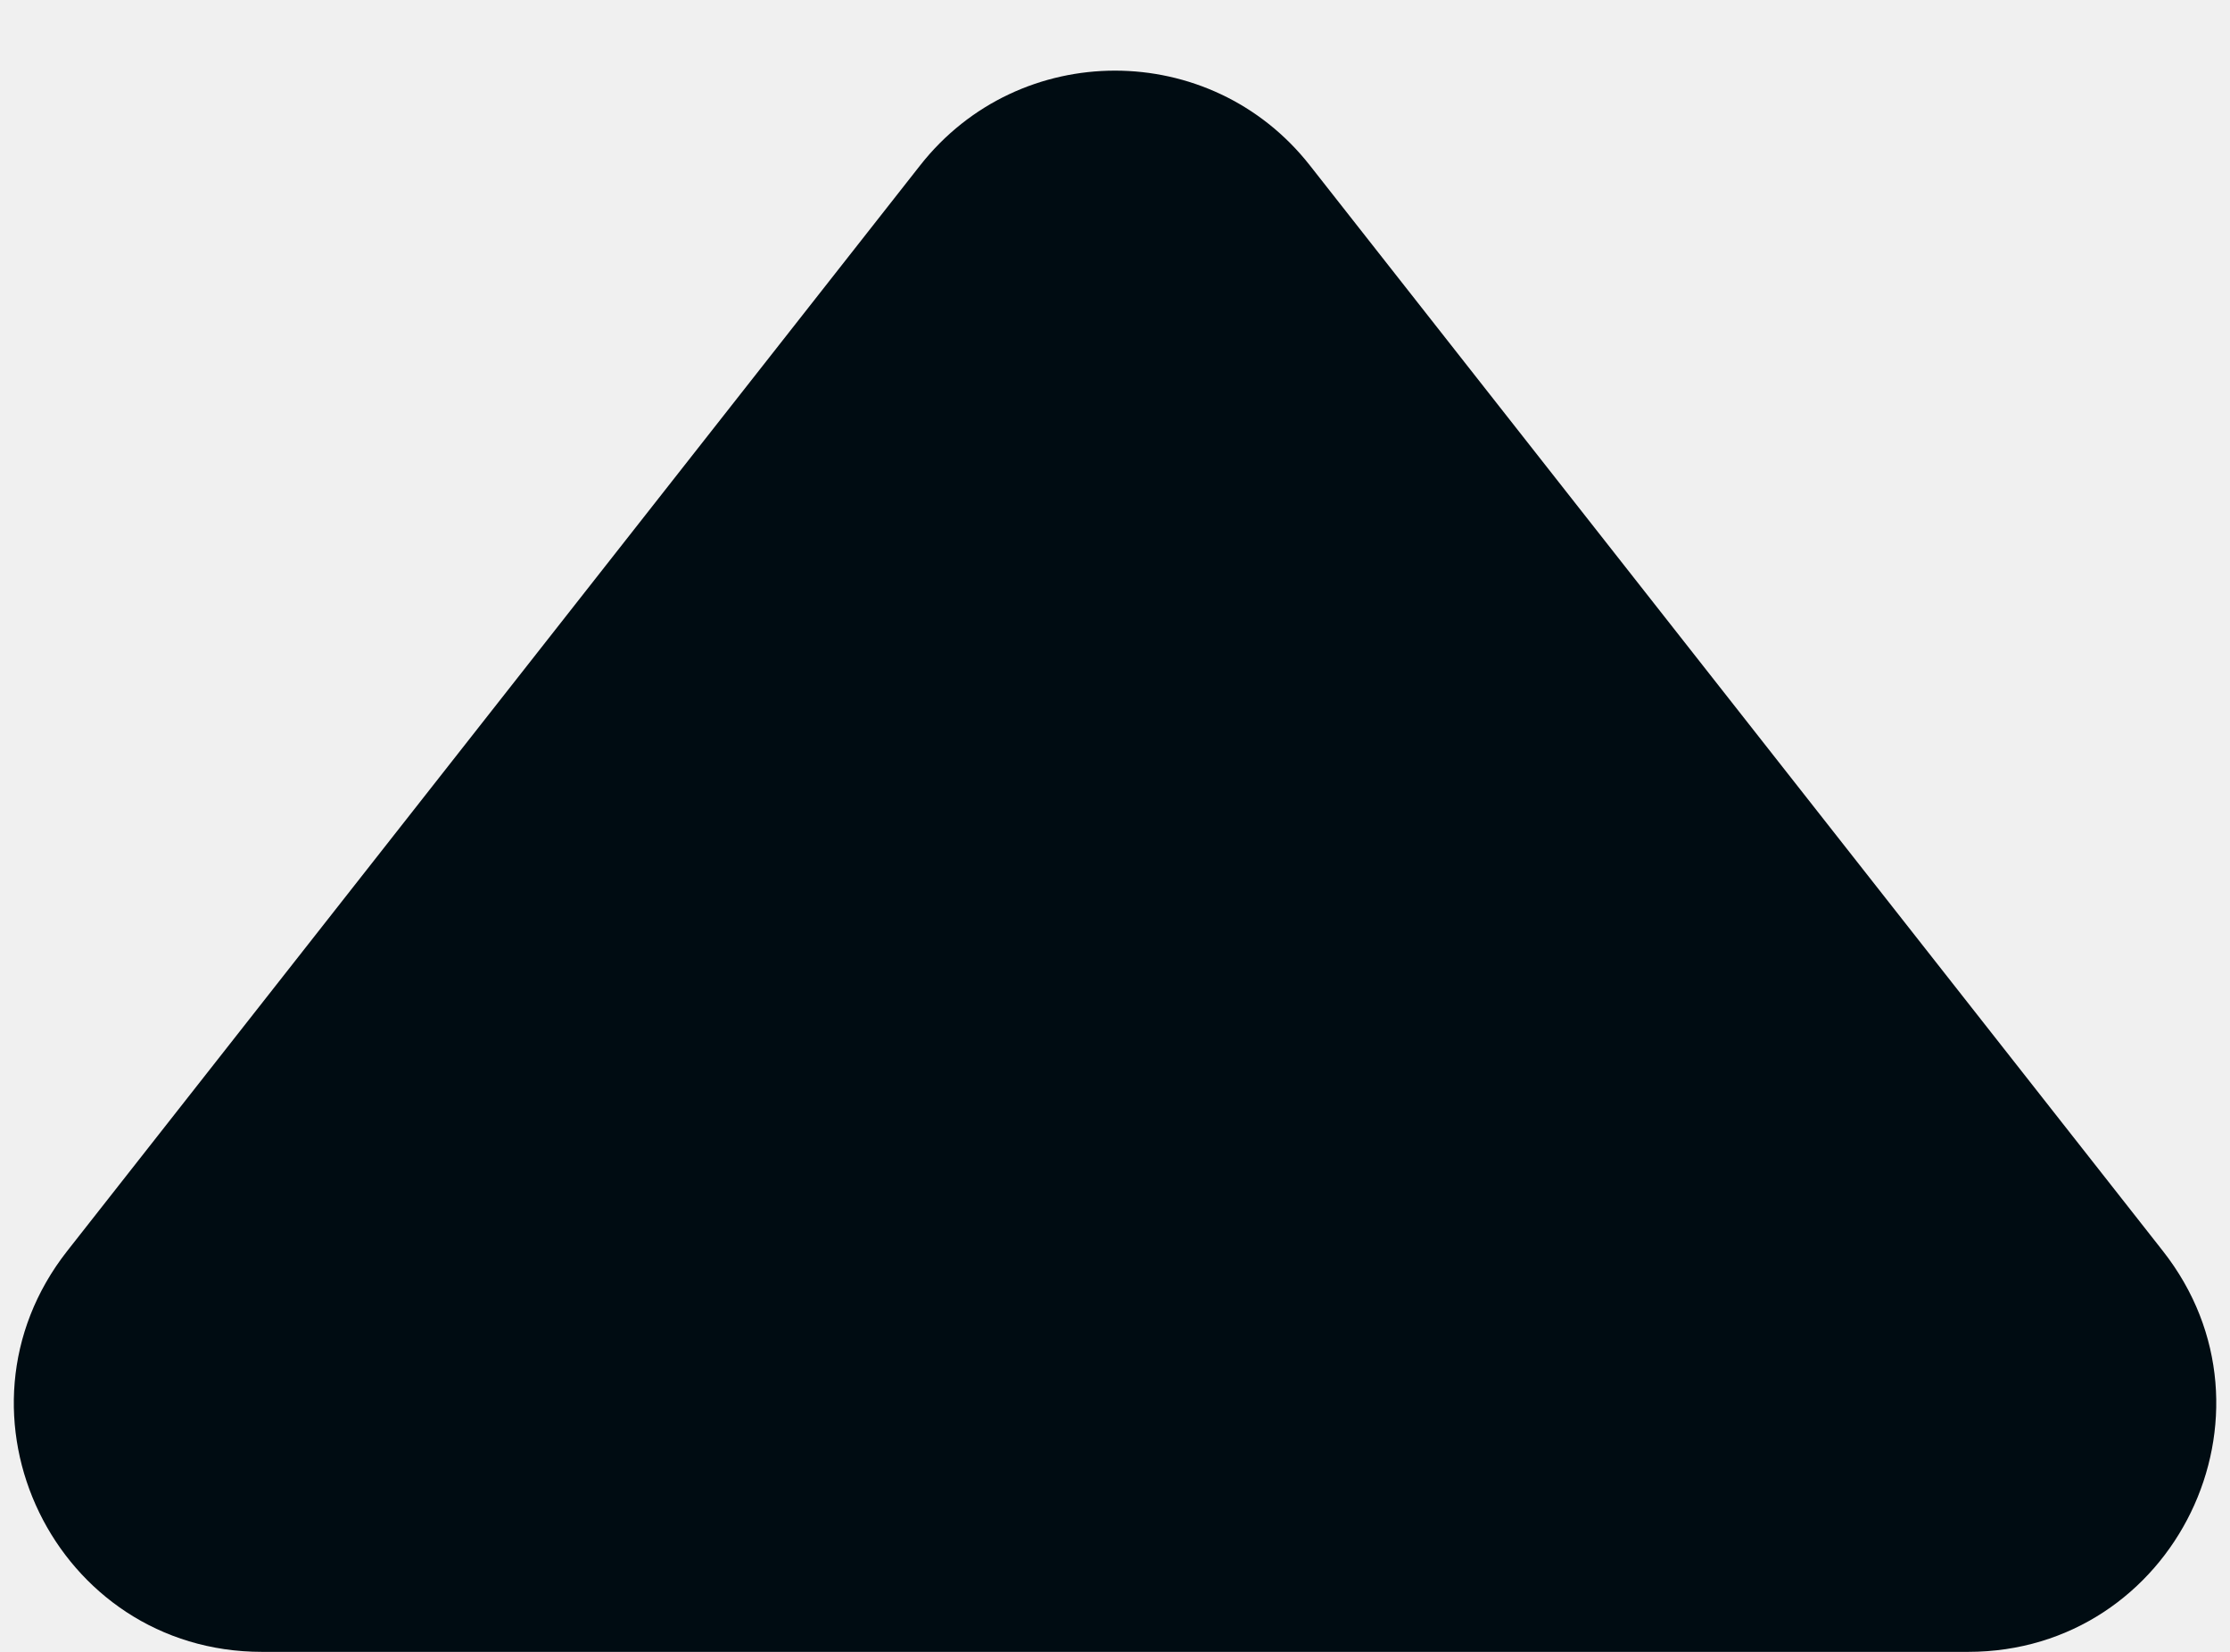
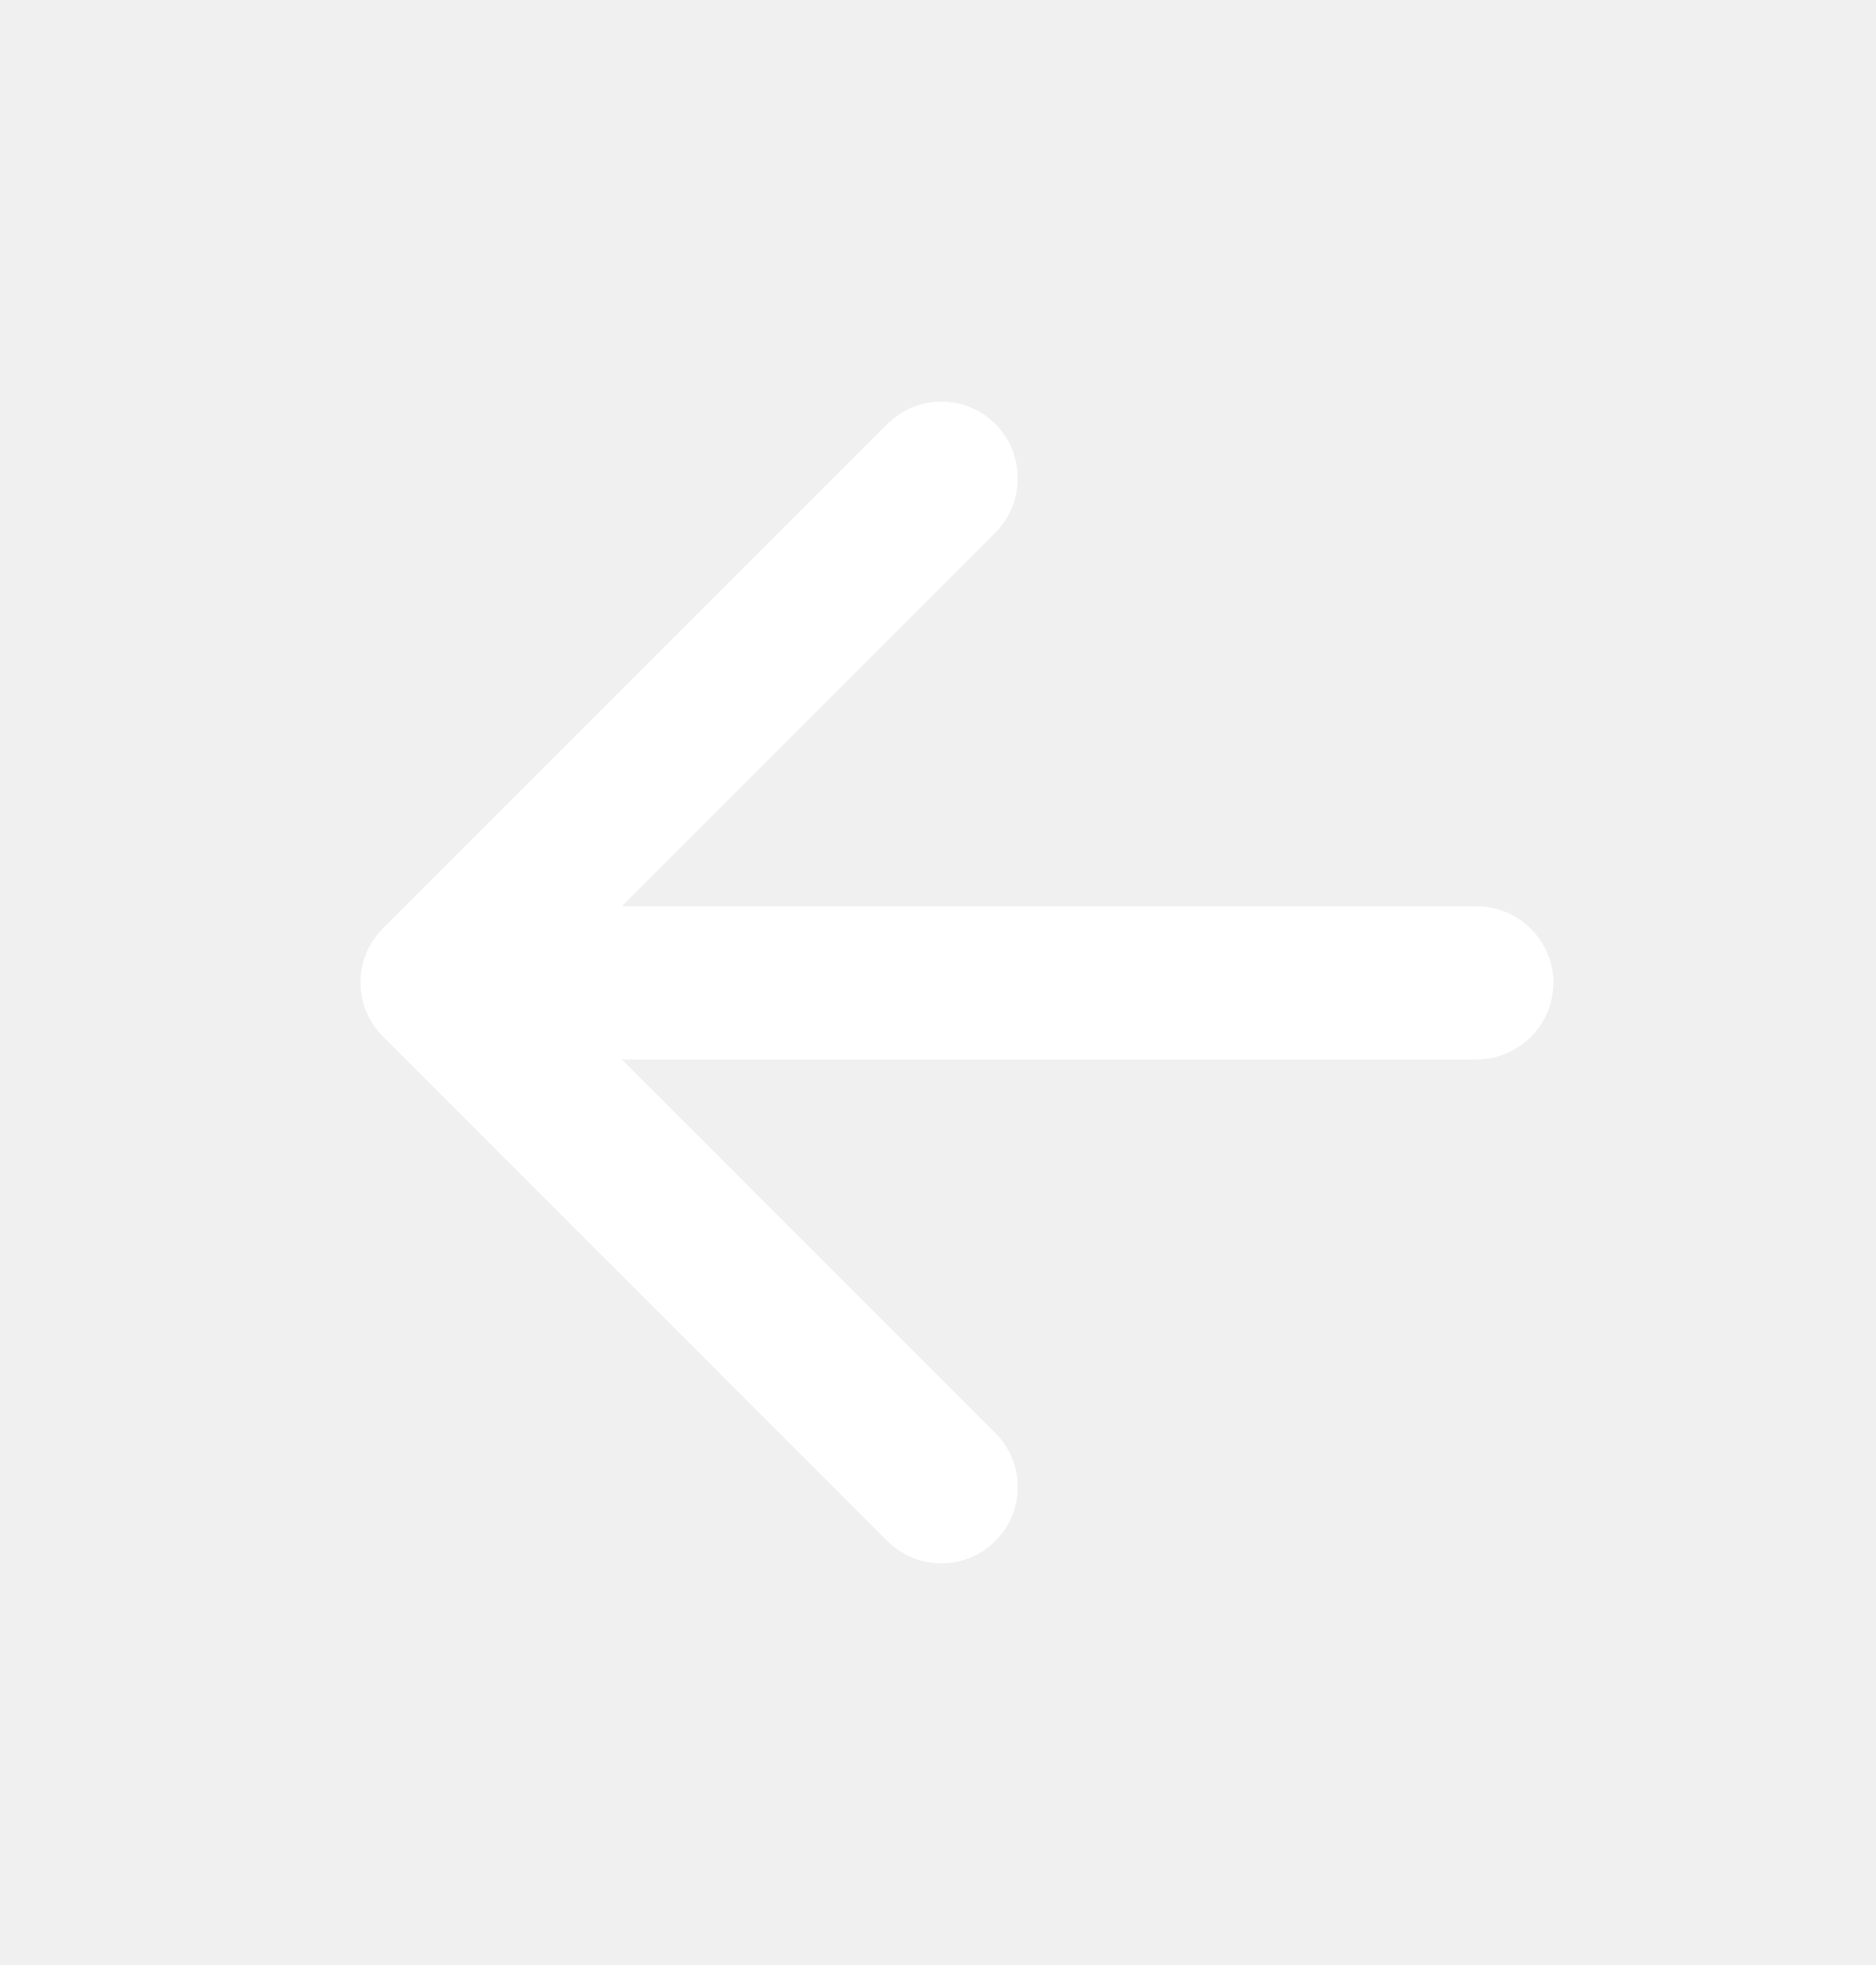
- <svg xmlns="http://www.w3.org/2000/svg" fill="none" height="20" viewBox="0 0 27 20" width="27">
-   <path d="m11.141 2.002c1.201-1.529 3.517-1.529 4.718 0l10.328 13.144c1.547 1.968.144 4.854-2.359 4.854h-20.655c-2.503 0-3.906-2.885-2.359-4.854z" fill="#000c12" />
+ <svg xmlns="http://www.w3.org/2000/svg" fill="none" height="22" viewBox="0 0 21 22" width="21">
+   <path d="m16.536 10.147h-9.574l4.183-4.183c.334-.334.334-.883 0-1.217-.334-.334-.874-.334-1.209 0l-5.649 5.649c-.334.334-.334.874 0 1.208l5.649 5.649c.334.334.874.334 1.209 0s.334-.874 0-1.209l-4.183-4.183h9.574c.471 0 .857-.386.857-.857 0-.471-.386-.857-.857-.857z" fill="#fff" />
</svg>
